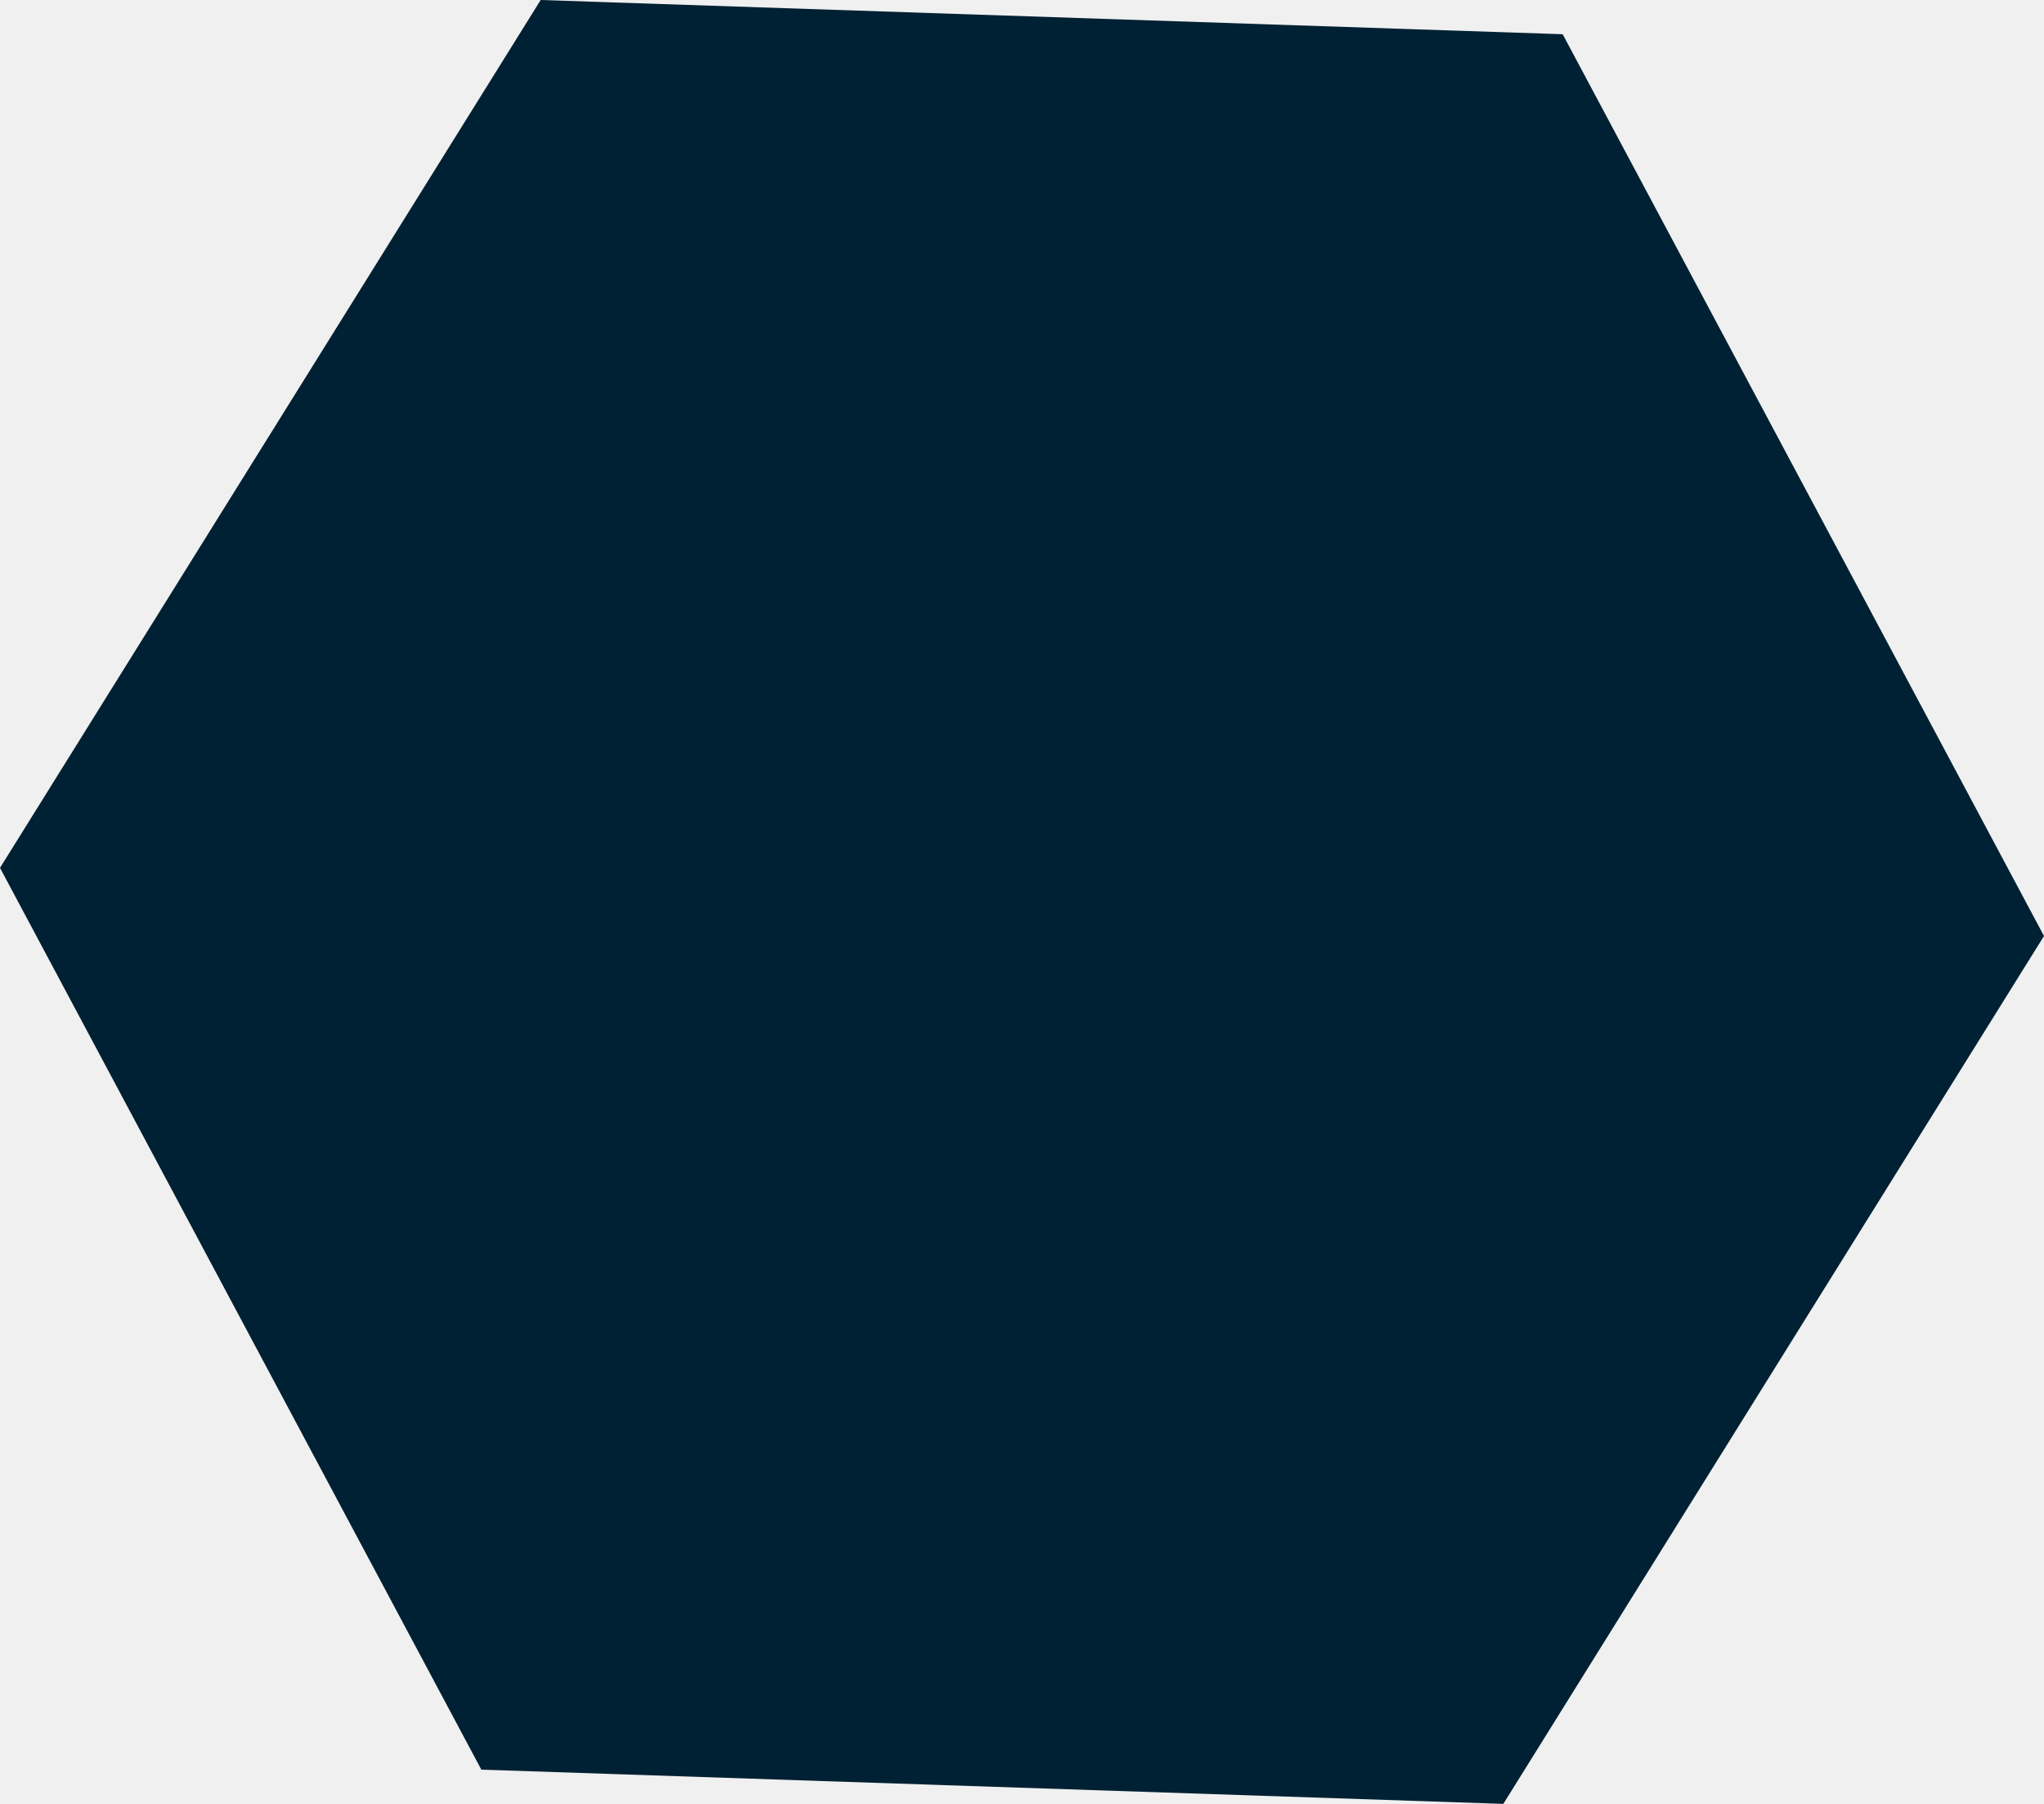
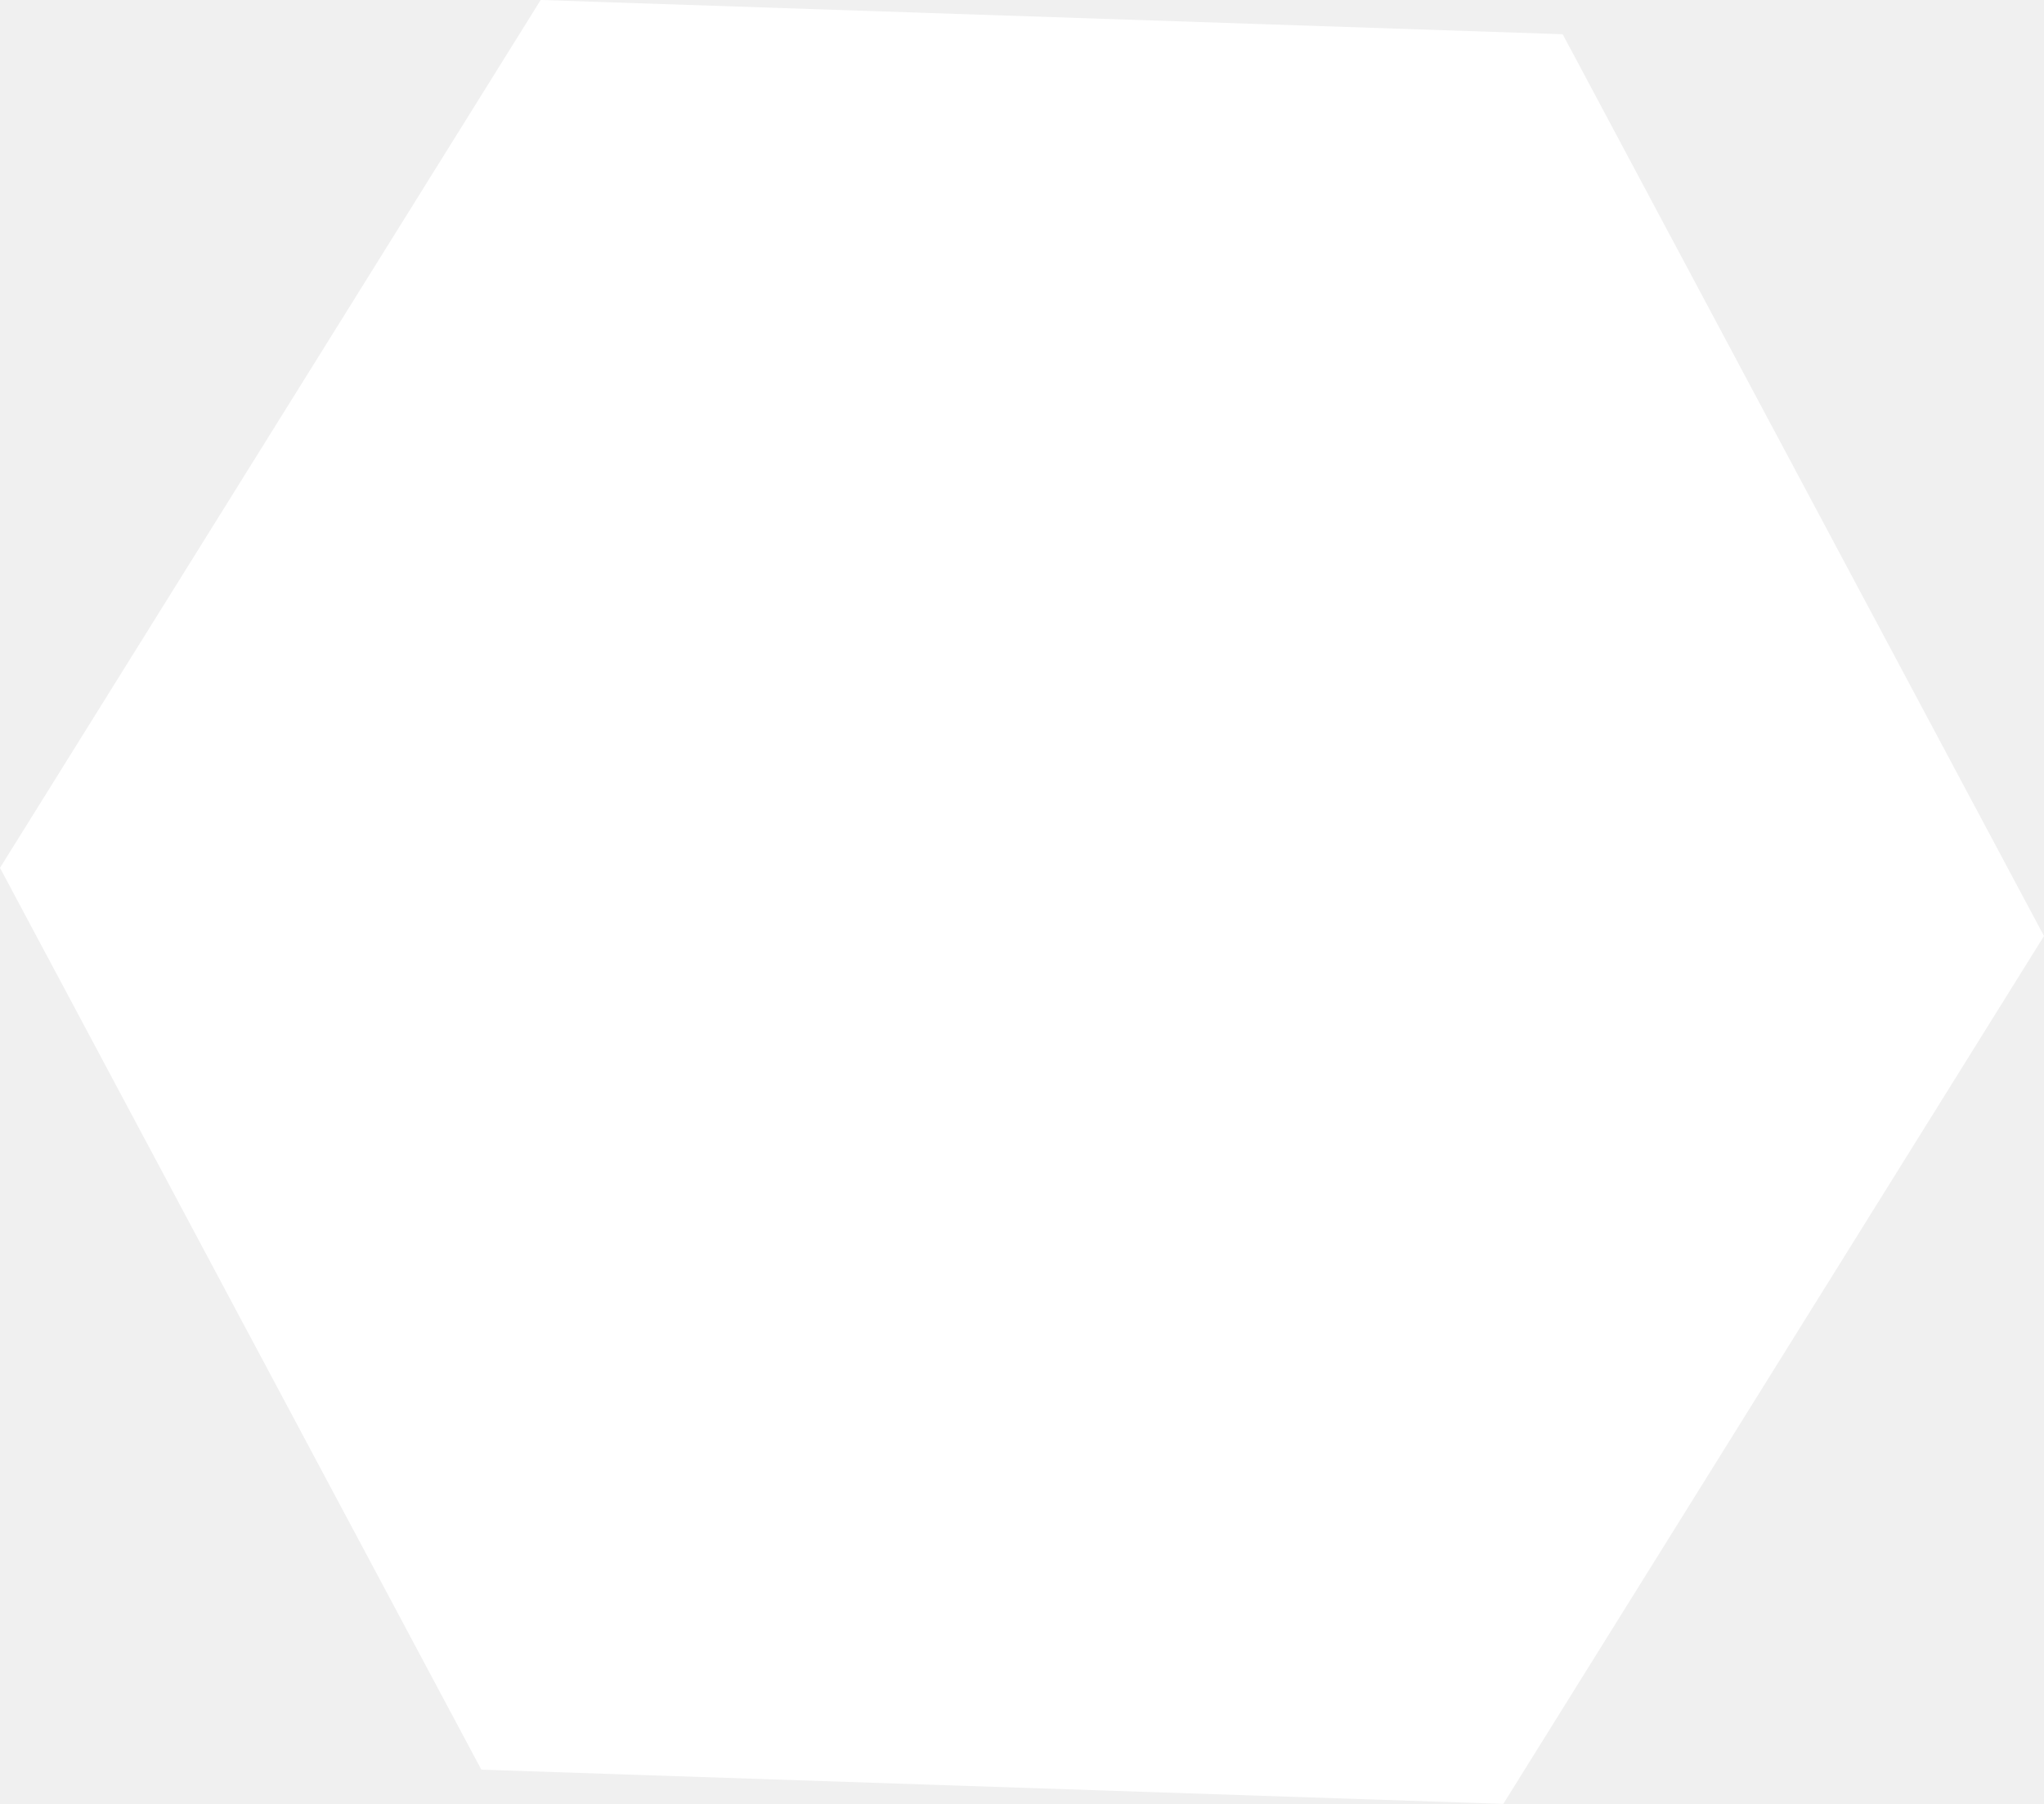
<svg xmlns="http://www.w3.org/2000/svg" viewBox="0 0 62.68 55.33">
  <defs>
-     <style>.cls-1{fill:#002133;}</style>
+     <style>.cls-1{fill:#fff;}</style>
  </defs>
  <g id="Camada_2" data-name="Camada 2">
    <g id="Camada_1-2" data-name="Camada 1">
      <polygon class="cls-1" points="46.1 55.33 14.76 54.28 0 26.62 16.58 0 47.92 1.05 62.68 28.71 46.1 55.33" />
    </g>
  </g>
</svg>
